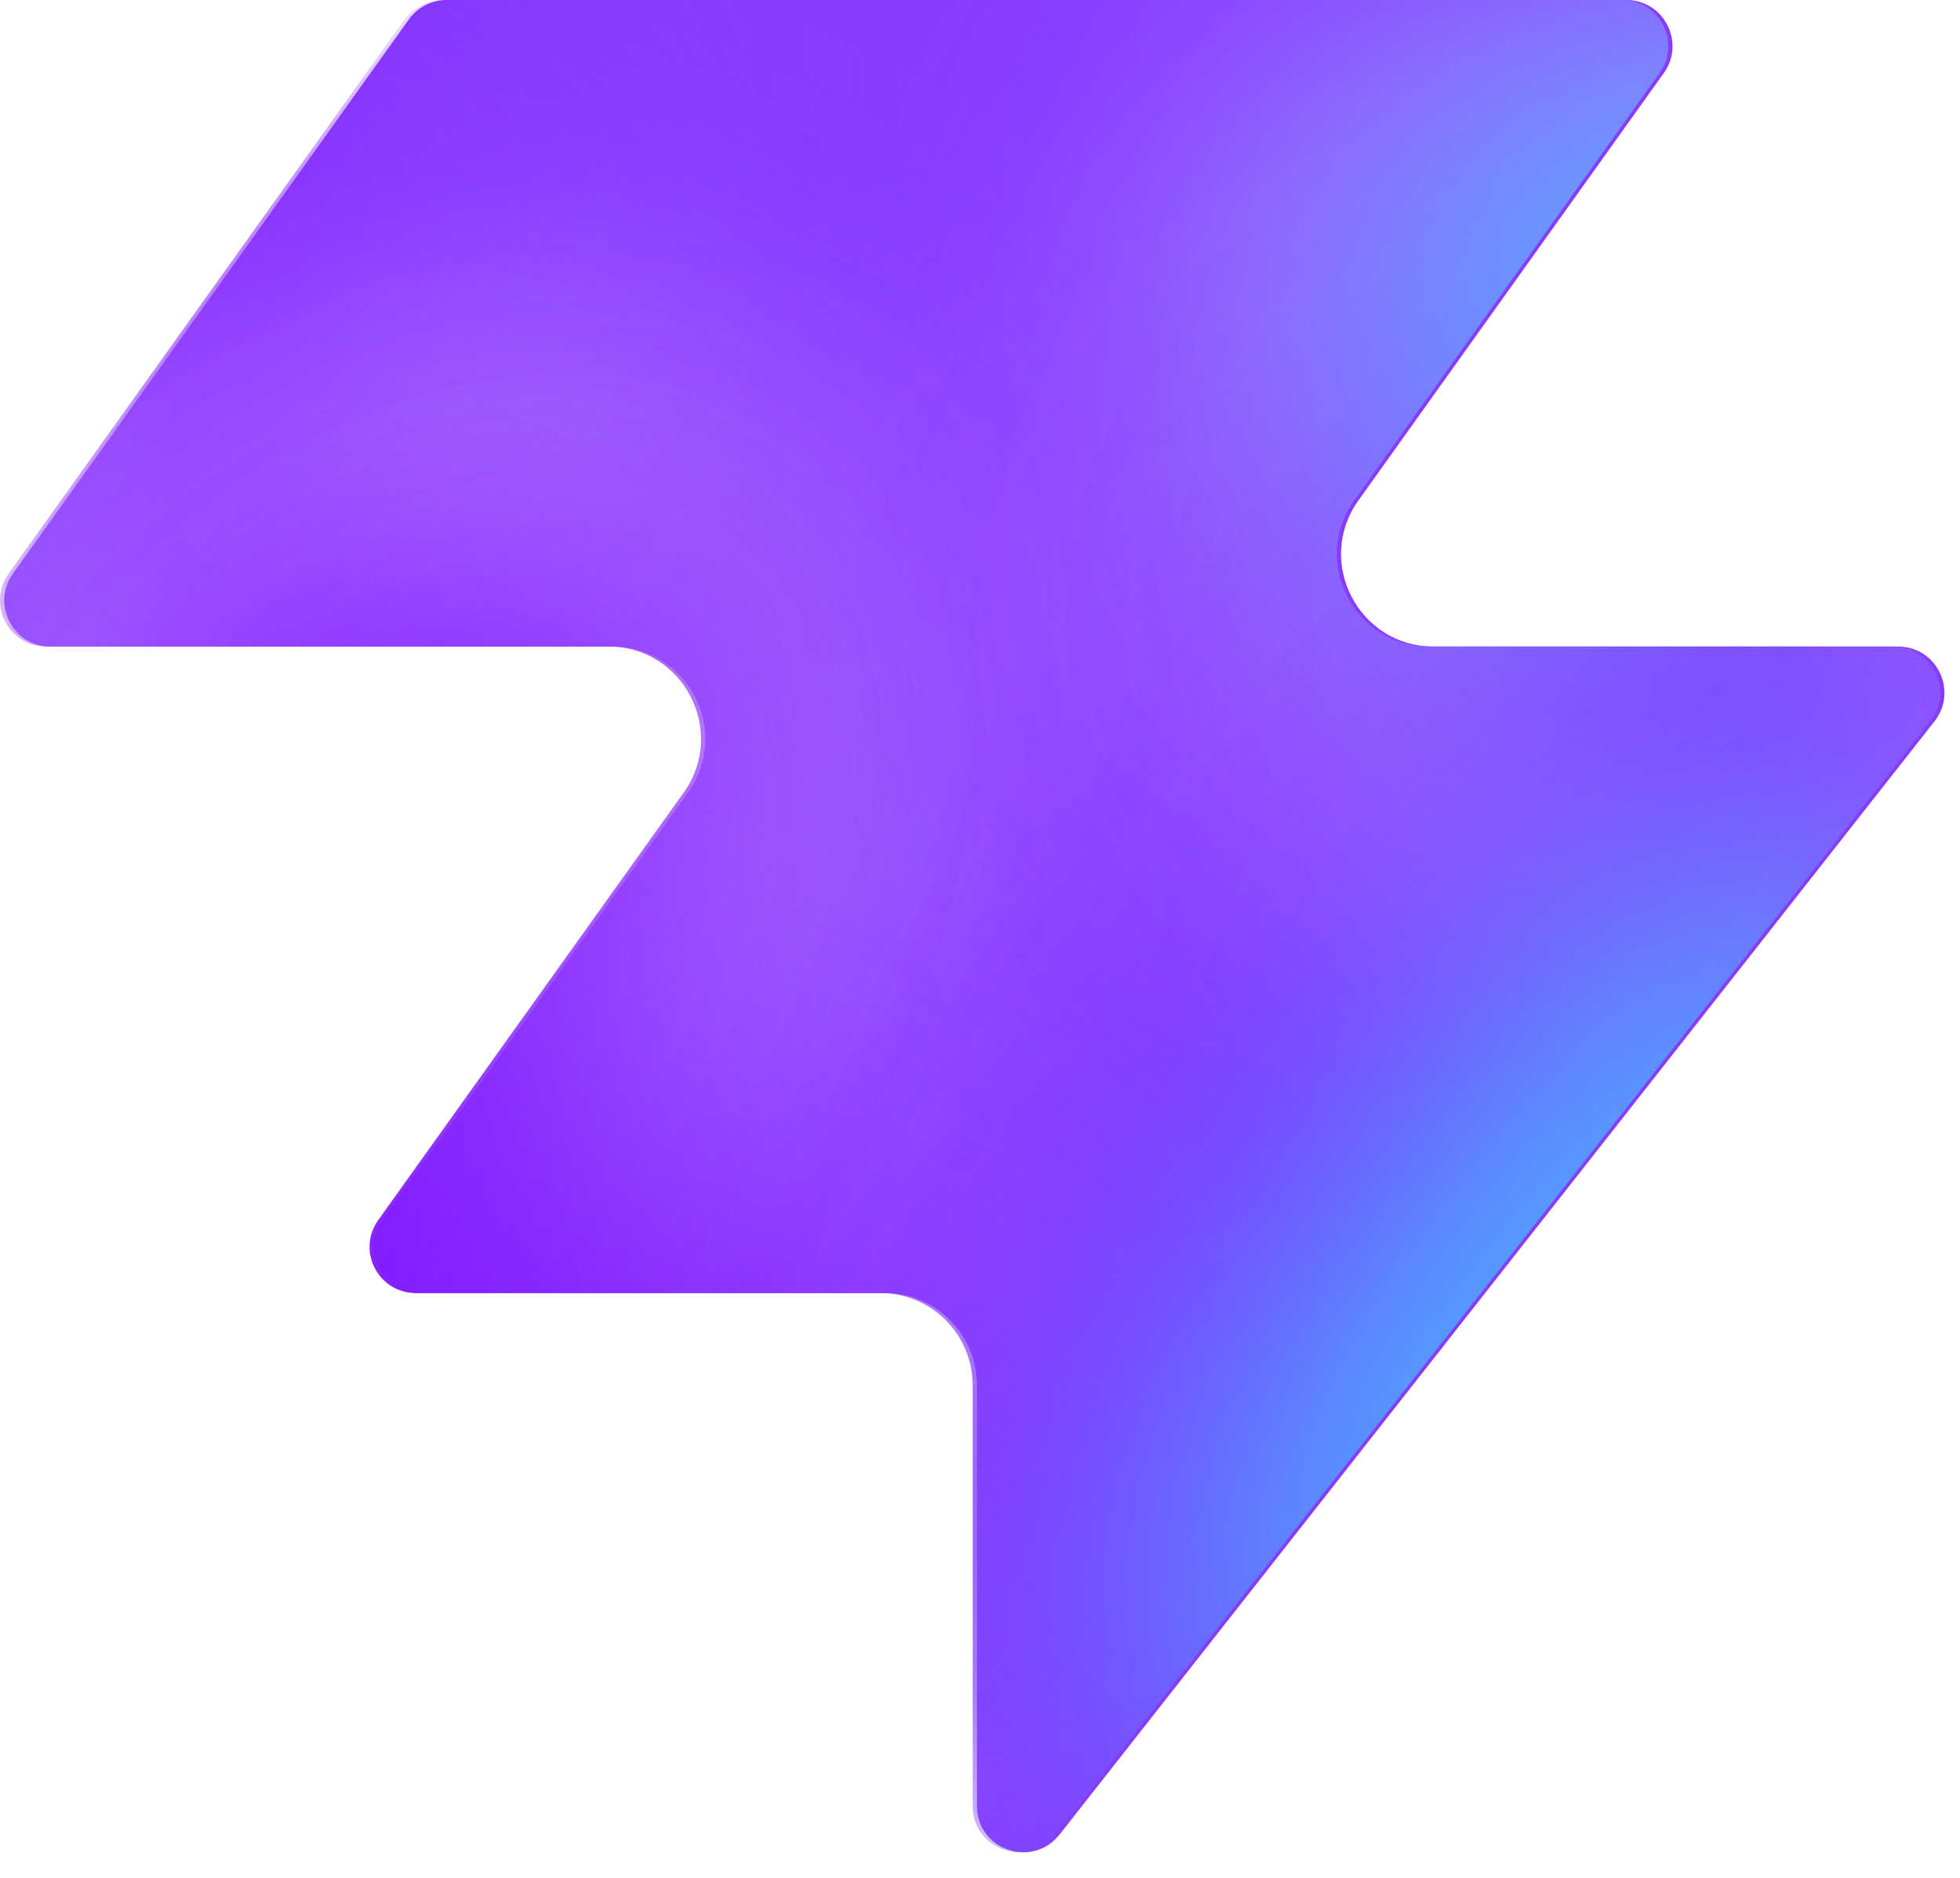
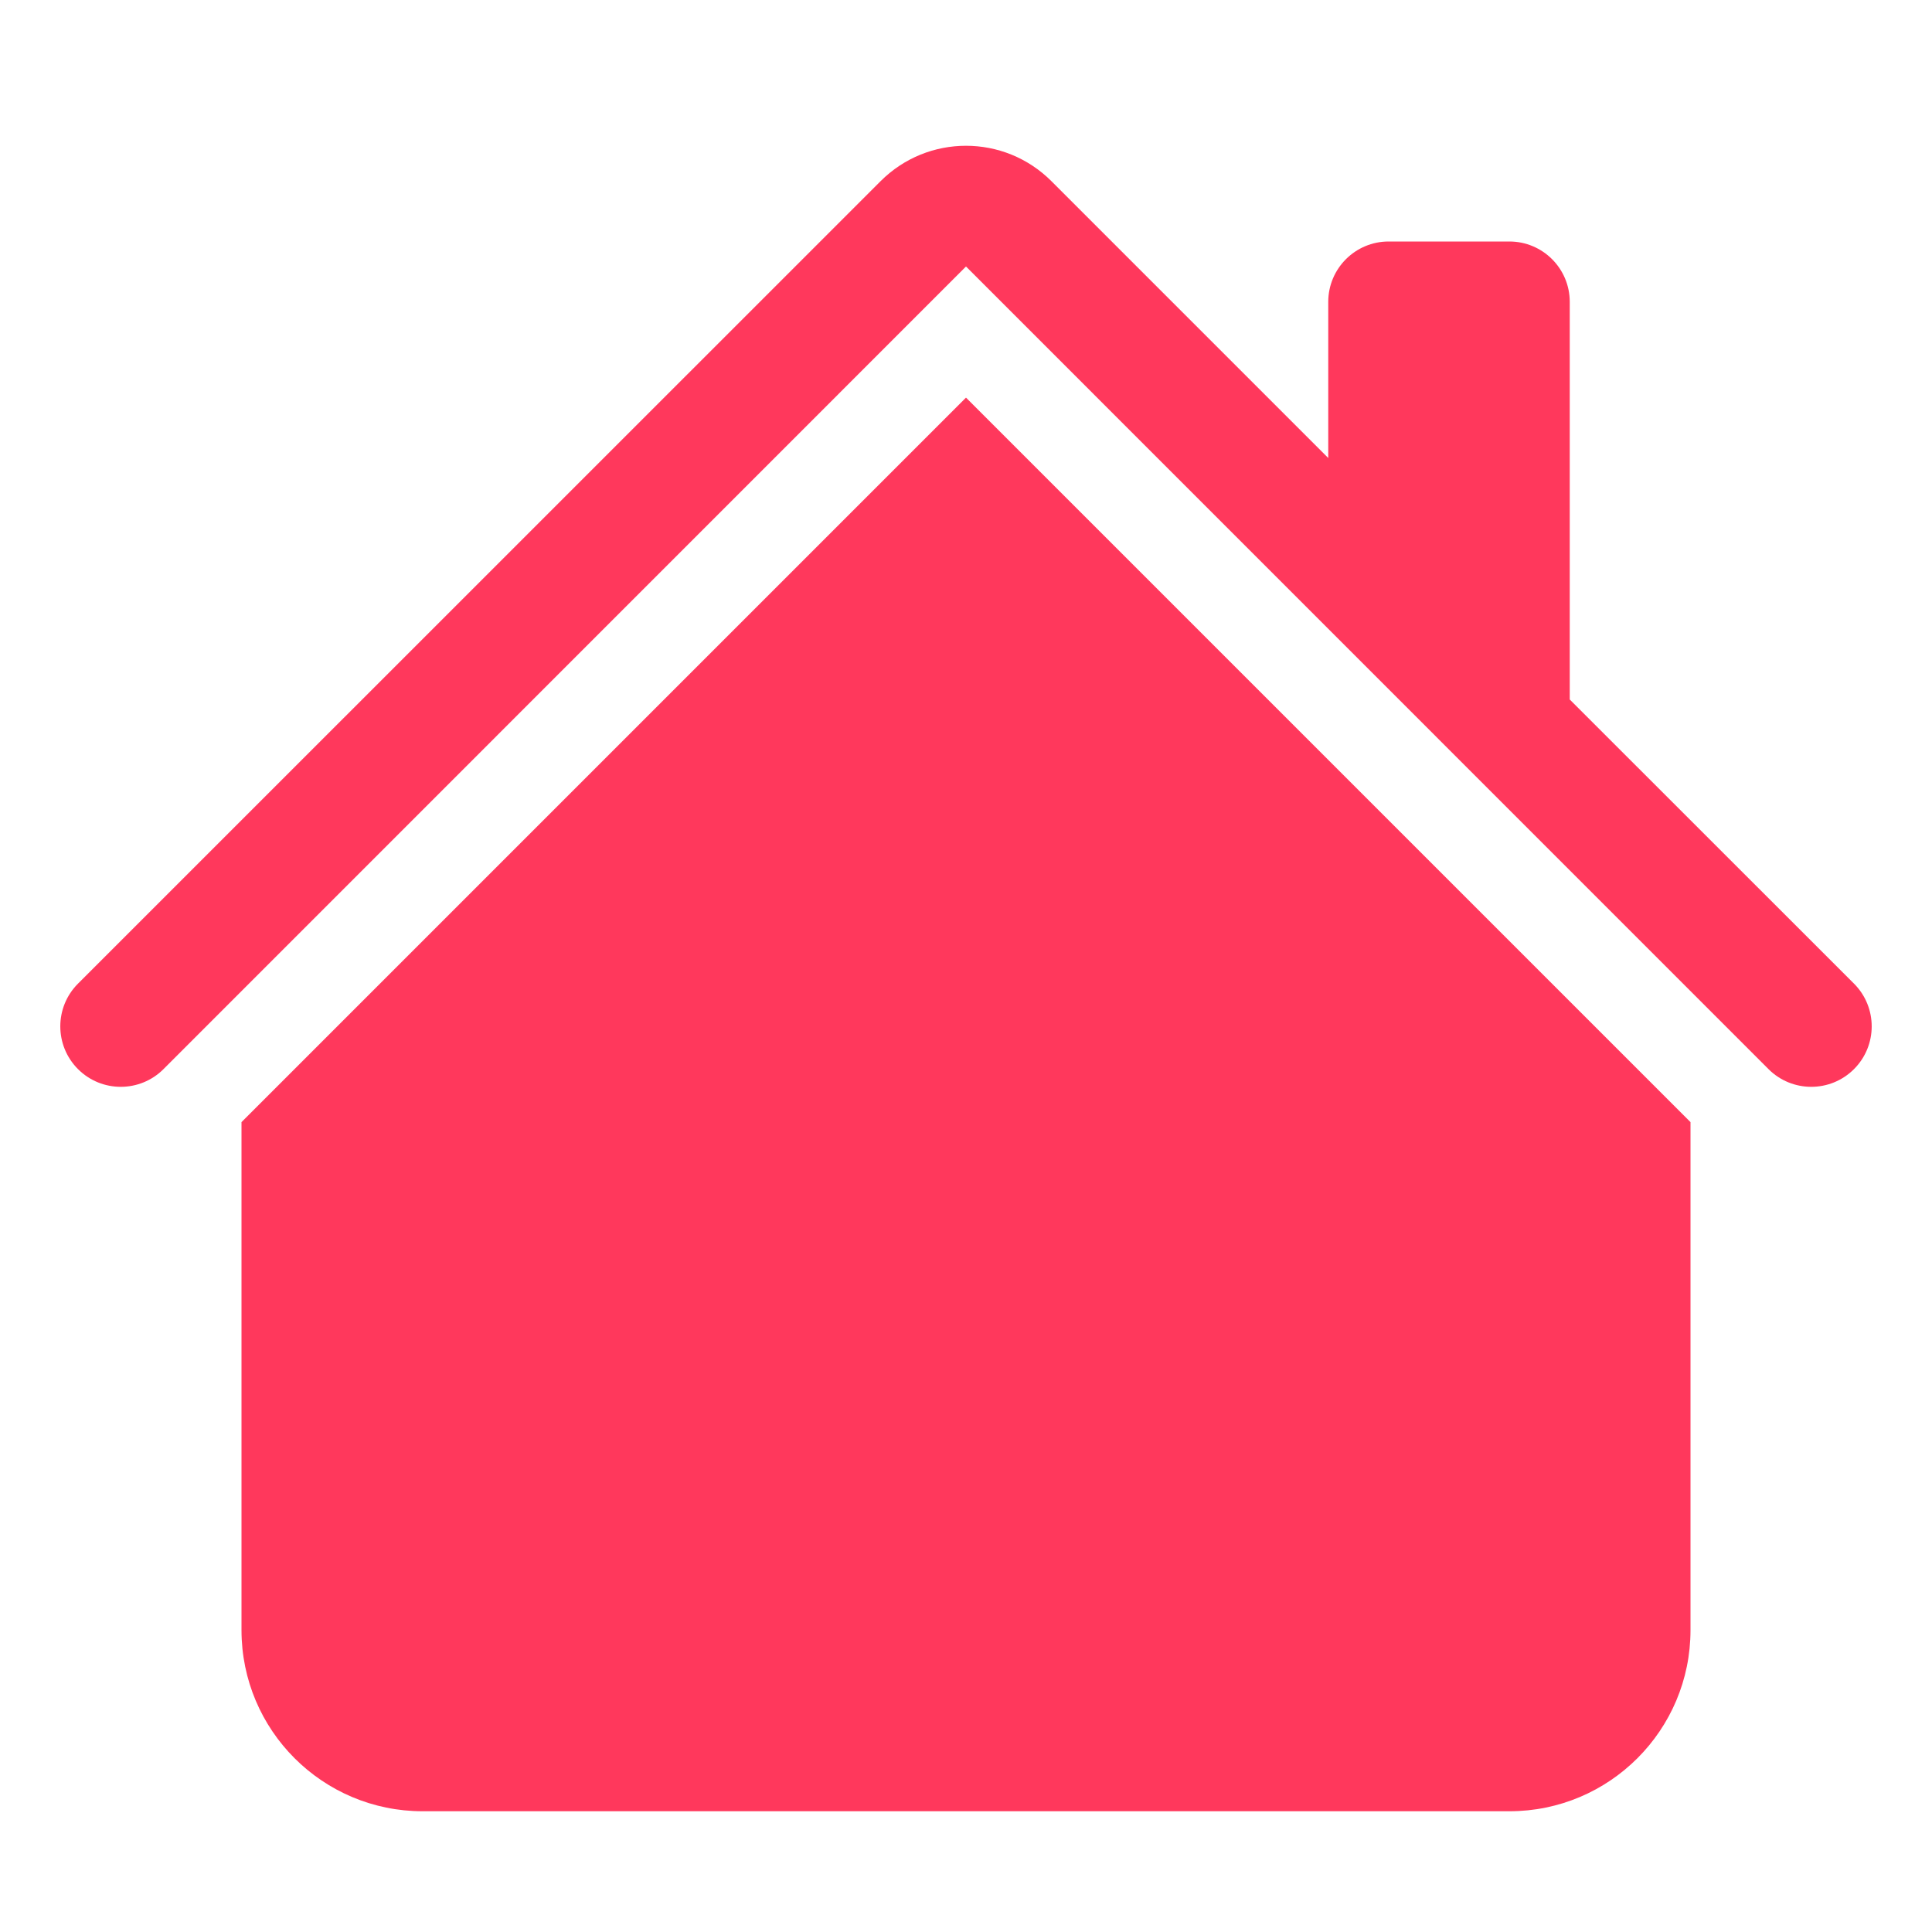
- <svg xmlns="http://www.w3.org/2000/svg" width="48" height="46" fill="none" viewBox="0 0 48 46">
-   <path fill="#863bff" d="M25.946 44.938c-.664.845-2.021.375-2.021-.698V33.937a2.26 2.26 0 0 0-2.262-2.262H10.287c-.92 0-1.456-1.04-.92-1.788l7.48-10.471c1.07-1.497 0-3.578-1.842-3.578H1.237c-.92 0-1.456-1.04-.92-1.788L10.013.474c.214-.297.556-.474.92-.474h28.894c.92 0 1.456 1.04.92 1.788l-7.48 10.471c-1.07 1.498 0 3.579 1.842 3.579h11.377c.943 0 1.473 1.088.89 1.83L25.947 44.94z" style="fill:#863bff;fill:color(display-p3 .525 .23 1);fill-opacity:1" />
-   <mask id="a" width="48" height="46" x="0" y="0" maskUnits="userSpaceOnUse" style="mask-type:alpha">
-     <path fill="#000" d="M25.842 44.938c-.664.844-2.021.375-2.021-.698V33.937a2.26 2.26 0 0 0-2.262-2.262H10.183c-.92 0-1.456-1.04-.92-1.788l7.48-10.471c1.07-1.498 0-3.579-1.842-3.579H1.133c-.92 0-1.456-1.04-.92-1.787L9.91.473c.214-.297.556-.474.92-.474h28.894c.92 0 1.456 1.04.92 1.788l-7.48 10.471c-1.07 1.498 0 3.578 1.842 3.578h11.377c.943 0 1.473 1.088.89 1.832L25.843 44.94z" style="fill:#000;fill-opacity:1" />
-   </mask>
-   <g mask="url(#a)">
-     <g filter="url(#b)">
-       <ellipse cx="5.508" cy="14.704" fill="#ede6ff" rx="5.508" ry="14.704" style="fill:#ede6ff;fill:color(display-p3 .927 .903 1);fill-opacity:1" transform="matrix(.00324 1 1 -.00324 -4.47 31.516)" />
-     </g>
-     <g filter="url(#c)">
-       <ellipse cx="10.399" cy="29.851" fill="#ede6ff" rx="10.399" ry="29.851" style="fill:#ede6ff;fill:color(display-p3 .927 .903 1);fill-opacity:1" transform="matrix(.00324 1 1 -.00324 -39.328 7.883)" />
-     </g>
-     <g filter="url(#d)">
-       <ellipse cx="5.508" cy="30.487" fill="#7e14ff" rx="5.508" ry="30.487" style="fill:#7e14ff;fill:color(display-p3 .492 .077 1);fill-opacity:1" transform="rotate(89.814 -25.913 -14.639)scale(1 -1)" />
-     </g>
-     <g filter="url(#e)">
-       <ellipse cx="5.508" cy="30.599" fill="#7e14ff" rx="5.508" ry="30.599" style="fill:#7e14ff;fill:color(display-p3 .492 .077 1);fill-opacity:1" transform="rotate(89.814 -32.644 -3.334)scale(1 -1)" />
-     </g>
-     <g filter="url(#f)">
-       <ellipse cx="5.508" cy="30.599" fill="#7e14ff" rx="5.508" ry="30.599" style="fill:#7e14ff;fill:color(display-p3 .492 .077 1);fill-opacity:1" transform="matrix(.00324 1 1 -.00324 -34.34 30.47)" />
-     </g>
-     <g filter="url(#g)">
-       <ellipse cx="14.072" cy="22.078" fill="#ede6ff" rx="14.072" ry="22.078" style="fill:#ede6ff;fill:color(display-p3 .927 .903 1);fill-opacity:1" transform="rotate(93.35 24.506 48.493)scale(-1 1)" />
-     </g>
-     <g filter="url(#h)">
-       <ellipse cx="3.47" cy="21.501" fill="#7e14ff" rx="3.47" ry="21.501" style="fill:#7e14ff;fill:color(display-p3 .492 .077 1);fill-opacity:1" transform="rotate(89.009 28.708 47.59)scale(-1 1)" />
-     </g>
-     <g filter="url(#i)">
-       <ellipse cx="3.47" cy="21.501" fill="#7e14ff" rx="3.47" ry="21.501" style="fill:#7e14ff;fill:color(display-p3 .492 .077 1);fill-opacity:1" transform="rotate(89.009 28.708 47.59)scale(-1 1)" />
-     </g>
-     <g filter="url(#j)">
-       <ellipse cx=".387" cy="8.972" fill="#7e14ff" rx="4.407" ry="29.108" style="fill:#7e14ff;fill:color(display-p3 .492 .077 1);fill-opacity:1" transform="rotate(39.51 .387 8.972)" />
-     </g>
-     <g filter="url(#k)">
-       <ellipse cx="47.523" cy="-6.092" fill="#7e14ff" rx="4.407" ry="29.108" style="fill:#7e14ff;fill:color(display-p3 .492 .077 1);fill-opacity:1" transform="rotate(37.892 47.523 -6.092)" />
-     </g>
-     <g filter="url(#l)">
-       <ellipse cx="41.412" cy="6.333" fill="#47bfff" rx="5.971" ry="9.665" style="fill:#47bfff;fill:color(display-p3 .28 .748 1);fill-opacity:1" transform="rotate(37.892 41.412 6.333)" />
-     </g>
-     <g filter="url(#m)">
-       <ellipse cx="-1.879" cy="38.332" fill="#7e14ff" rx="4.407" ry="29.108" style="fill:#7e14ff;fill:color(display-p3 .492 .077 1);fill-opacity:1" transform="rotate(37.892 -1.88 38.332)" />
-     </g>
-     <g filter="url(#n)">
-       <ellipse cx="-1.879" cy="38.332" fill="#7e14ff" rx="4.407" ry="29.108" style="fill:#7e14ff;fill:color(display-p3 .492 .077 1);fill-opacity:1" transform="rotate(37.892 -1.88 38.332)" />
-     </g>
-     <g filter="url(#o)">
-       <ellipse cx="35.651" cy="29.907" fill="#7e14ff" rx="4.407" ry="29.108" style="fill:#7e14ff;fill:color(display-p3 .492 .077 1);fill-opacity:1" transform="rotate(37.892 35.651 29.907)" />
-     </g>
-     <g filter="url(#p)">
-       <ellipse cx="38.418" cy="32.4" fill="#47bfff" rx="5.971" ry="15.297" style="fill:#47bfff;fill:color(display-p3 .28 .748 1);fill-opacity:1" transform="rotate(37.892 38.418 32.4)" />
-     </g>
-   </g>
-   <defs>
-     <filter id="b" width="60.045" height="41.654" x="-19.77" y="16.149" color-interpolation-filters="sRGB" filterUnits="userSpaceOnUse">
-       <feFlood flood-opacity="0" result="BackgroundImageFix" />
-       <feBlend in="SourceGraphic" in2="BackgroundImageFix" result="shape" />
-       <feGaussianBlur result="effect1_foregroundBlur_2002_17158" stdDeviation="7.659" />
-     </filter>
-     <filter id="c" width="90.34" height="51.437" x="-54.613" y="-7.533" color-interpolation-filters="sRGB" filterUnits="userSpaceOnUse">
-       <feFlood flood-opacity="0" result="BackgroundImageFix" />
-       <feBlend in="SourceGraphic" in2="BackgroundImageFix" result="shape" />
-       <feGaussianBlur result="effect1_foregroundBlur_2002_17158" stdDeviation="7.659" />
-     </filter>
-     <filter id="d" width="79.355" height="29.4" x="-49.64" y="2.03" color-interpolation-filters="sRGB" filterUnits="userSpaceOnUse">
-       <feFlood flood-opacity="0" result="BackgroundImageFix" />
-       <feBlend in="SourceGraphic" in2="BackgroundImageFix" result="shape" />
-       <feGaussianBlur result="effect1_foregroundBlur_2002_17158" stdDeviation="4.596" />
-     </filter>
-     <filter id="e" width="79.579" height="29.4" x="-45.045" y="20.029" color-interpolation-filters="sRGB" filterUnits="userSpaceOnUse">
-       <feFlood flood-opacity="0" result="BackgroundImageFix" />
-       <feBlend in="SourceGraphic" in2="BackgroundImageFix" result="shape" />
-       <feGaussianBlur result="effect1_foregroundBlur_2002_17158" stdDeviation="4.596" />
-     </filter>
-     <filter id="f" width="79.579" height="29.4" x="-43.513" y="21.178" color-interpolation-filters="sRGB" filterUnits="userSpaceOnUse">
-       <feFlood flood-opacity="0" result="BackgroundImageFix" />
-       <feBlend in="SourceGraphic" in2="BackgroundImageFix" result="shape" />
-       <feGaussianBlur result="effect1_foregroundBlur_2002_17158" stdDeviation="4.596" />
-     </filter>
-     <filter id="g" width="74.749" height="58.852" x="15.756" y="-17.901" color-interpolation-filters="sRGB" filterUnits="userSpaceOnUse">
-       <feFlood flood-opacity="0" result="BackgroundImageFix" />
-       <feBlend in="SourceGraphic" in2="BackgroundImageFix" result="shape" />
-       <feGaussianBlur result="effect1_foregroundBlur_2002_17158" stdDeviation="7.659" />
-     </filter>
-     <filter id="h" width="61.377" height="25.362" x="23.548" y="2.284" color-interpolation-filters="sRGB" filterUnits="userSpaceOnUse">
-       <feFlood flood-opacity="0" result="BackgroundImageFix" />
-       <feBlend in="SourceGraphic" in2="BackgroundImageFix" result="shape" />
-       <feGaussianBlur result="effect1_foregroundBlur_2002_17158" stdDeviation="4.596" />
-     </filter>
-     <filter id="i" width="61.377" height="25.362" x="23.548" y="2.284" color-interpolation-filters="sRGB" filterUnits="userSpaceOnUse">
-       <feFlood flood-opacity="0" result="BackgroundImageFix" />
-       <feBlend in="SourceGraphic" in2="BackgroundImageFix" result="shape" />
-       <feGaussianBlur result="effect1_foregroundBlur_2002_17158" stdDeviation="4.596" />
-     </filter>
-     <filter id="j" width="56.045" height="63.649" x="-27.636" y="-22.853" color-interpolation-filters="sRGB" filterUnits="userSpaceOnUse">
-       <feFlood flood-opacity="0" result="BackgroundImageFix" />
-       <feBlend in="SourceGraphic" in2="BackgroundImageFix" result="shape" />
-       <feGaussianBlur result="effect1_foregroundBlur_2002_17158" stdDeviation="4.596" />
-     </filter>
-     <filter id="k" width="54.814" height="64.646" x="20.116" y="-38.415" color-interpolation-filters="sRGB" filterUnits="userSpaceOnUse">
-       <feFlood flood-opacity="0" result="BackgroundImageFix" />
-       <feBlend in="SourceGraphic" in2="BackgroundImageFix" result="shape" />
-       <feGaussianBlur result="effect1_foregroundBlur_2002_17158" stdDeviation="4.596" />
-     </filter>
-     <filter id="l" width="33.541" height="35.313" x="24.641" y="-11.323" color-interpolation-filters="sRGB" filterUnits="userSpaceOnUse">
-       <feFlood flood-opacity="0" result="BackgroundImageFix" />
-       <feBlend in="SourceGraphic" in2="BackgroundImageFix" result="shape" />
-       <feGaussianBlur result="effect1_foregroundBlur_2002_17158" stdDeviation="4.596" />
-     </filter>
-     <filter id="m" width="54.814" height="64.646" x="-29.286" y="6.009" color-interpolation-filters="sRGB" filterUnits="userSpaceOnUse">
-       <feFlood flood-opacity="0" result="BackgroundImageFix" />
-       <feBlend in="SourceGraphic" in2="BackgroundImageFix" result="shape" />
-       <feGaussianBlur result="effect1_foregroundBlur_2002_17158" stdDeviation="4.596" />
-     </filter>
-     <filter id="n" width="54.814" height="64.646" x="-29.286" y="6.009" color-interpolation-filters="sRGB" filterUnits="userSpaceOnUse">
-       <feFlood flood-opacity="0" result="BackgroundImageFix" />
-       <feBlend in="SourceGraphic" in2="BackgroundImageFix" result="shape" />
-       <feGaussianBlur result="effect1_foregroundBlur_2002_17158" stdDeviation="4.596" />
-     </filter>
-     <filter id="o" width="54.814" height="64.646" x="8.244" y="-2.416" color-interpolation-filters="sRGB" filterUnits="userSpaceOnUse">
-       <feFlood flood-opacity="0" result="BackgroundImageFix" />
-       <feBlend in="SourceGraphic" in2="BackgroundImageFix" result="shape" />
-       <feGaussianBlur result="effect1_foregroundBlur_2002_17158" stdDeviation="4.596" />
-     </filter>
-     <filter id="p" width="39.409" height="43.623" x="18.713" y="10.588" color-interpolation-filters="sRGB" filterUnits="userSpaceOnUse">
-       <feFlood flood-opacity="0" result="BackgroundImageFix" />
-       <feBlend in="SourceGraphic" in2="BackgroundImageFix" result="shape" />
-       <feGaussianBlur result="effect1_foregroundBlur_2002_17158" stdDeviation="4.596" />
-     </filter>
-   </defs>
+ <svg xmlns="http://www.w3.org/2000/svg" viewBox="0 0 16 16" fill="#FF385C">
+   <path d="M8.707 1.5a1 1 0 0 0-1.414 0L.646 8.146a.5.5 0 0 0 .708.708L8 2.207l6.646 6.647a.5.5 0 0 0 .708-.708L13 5.793V2.5a.5.5 0 0 0-.5-.5h-1a.5.5 0 0 0-.5.5v1.293z" />
+   <path d="m8 3.293 6 6V13.5a1.5 1.5 0 0 1-1.5 1.5h-9A1.5 1.5 0 0 1 2 13.5V9.293z" />
</svg>
